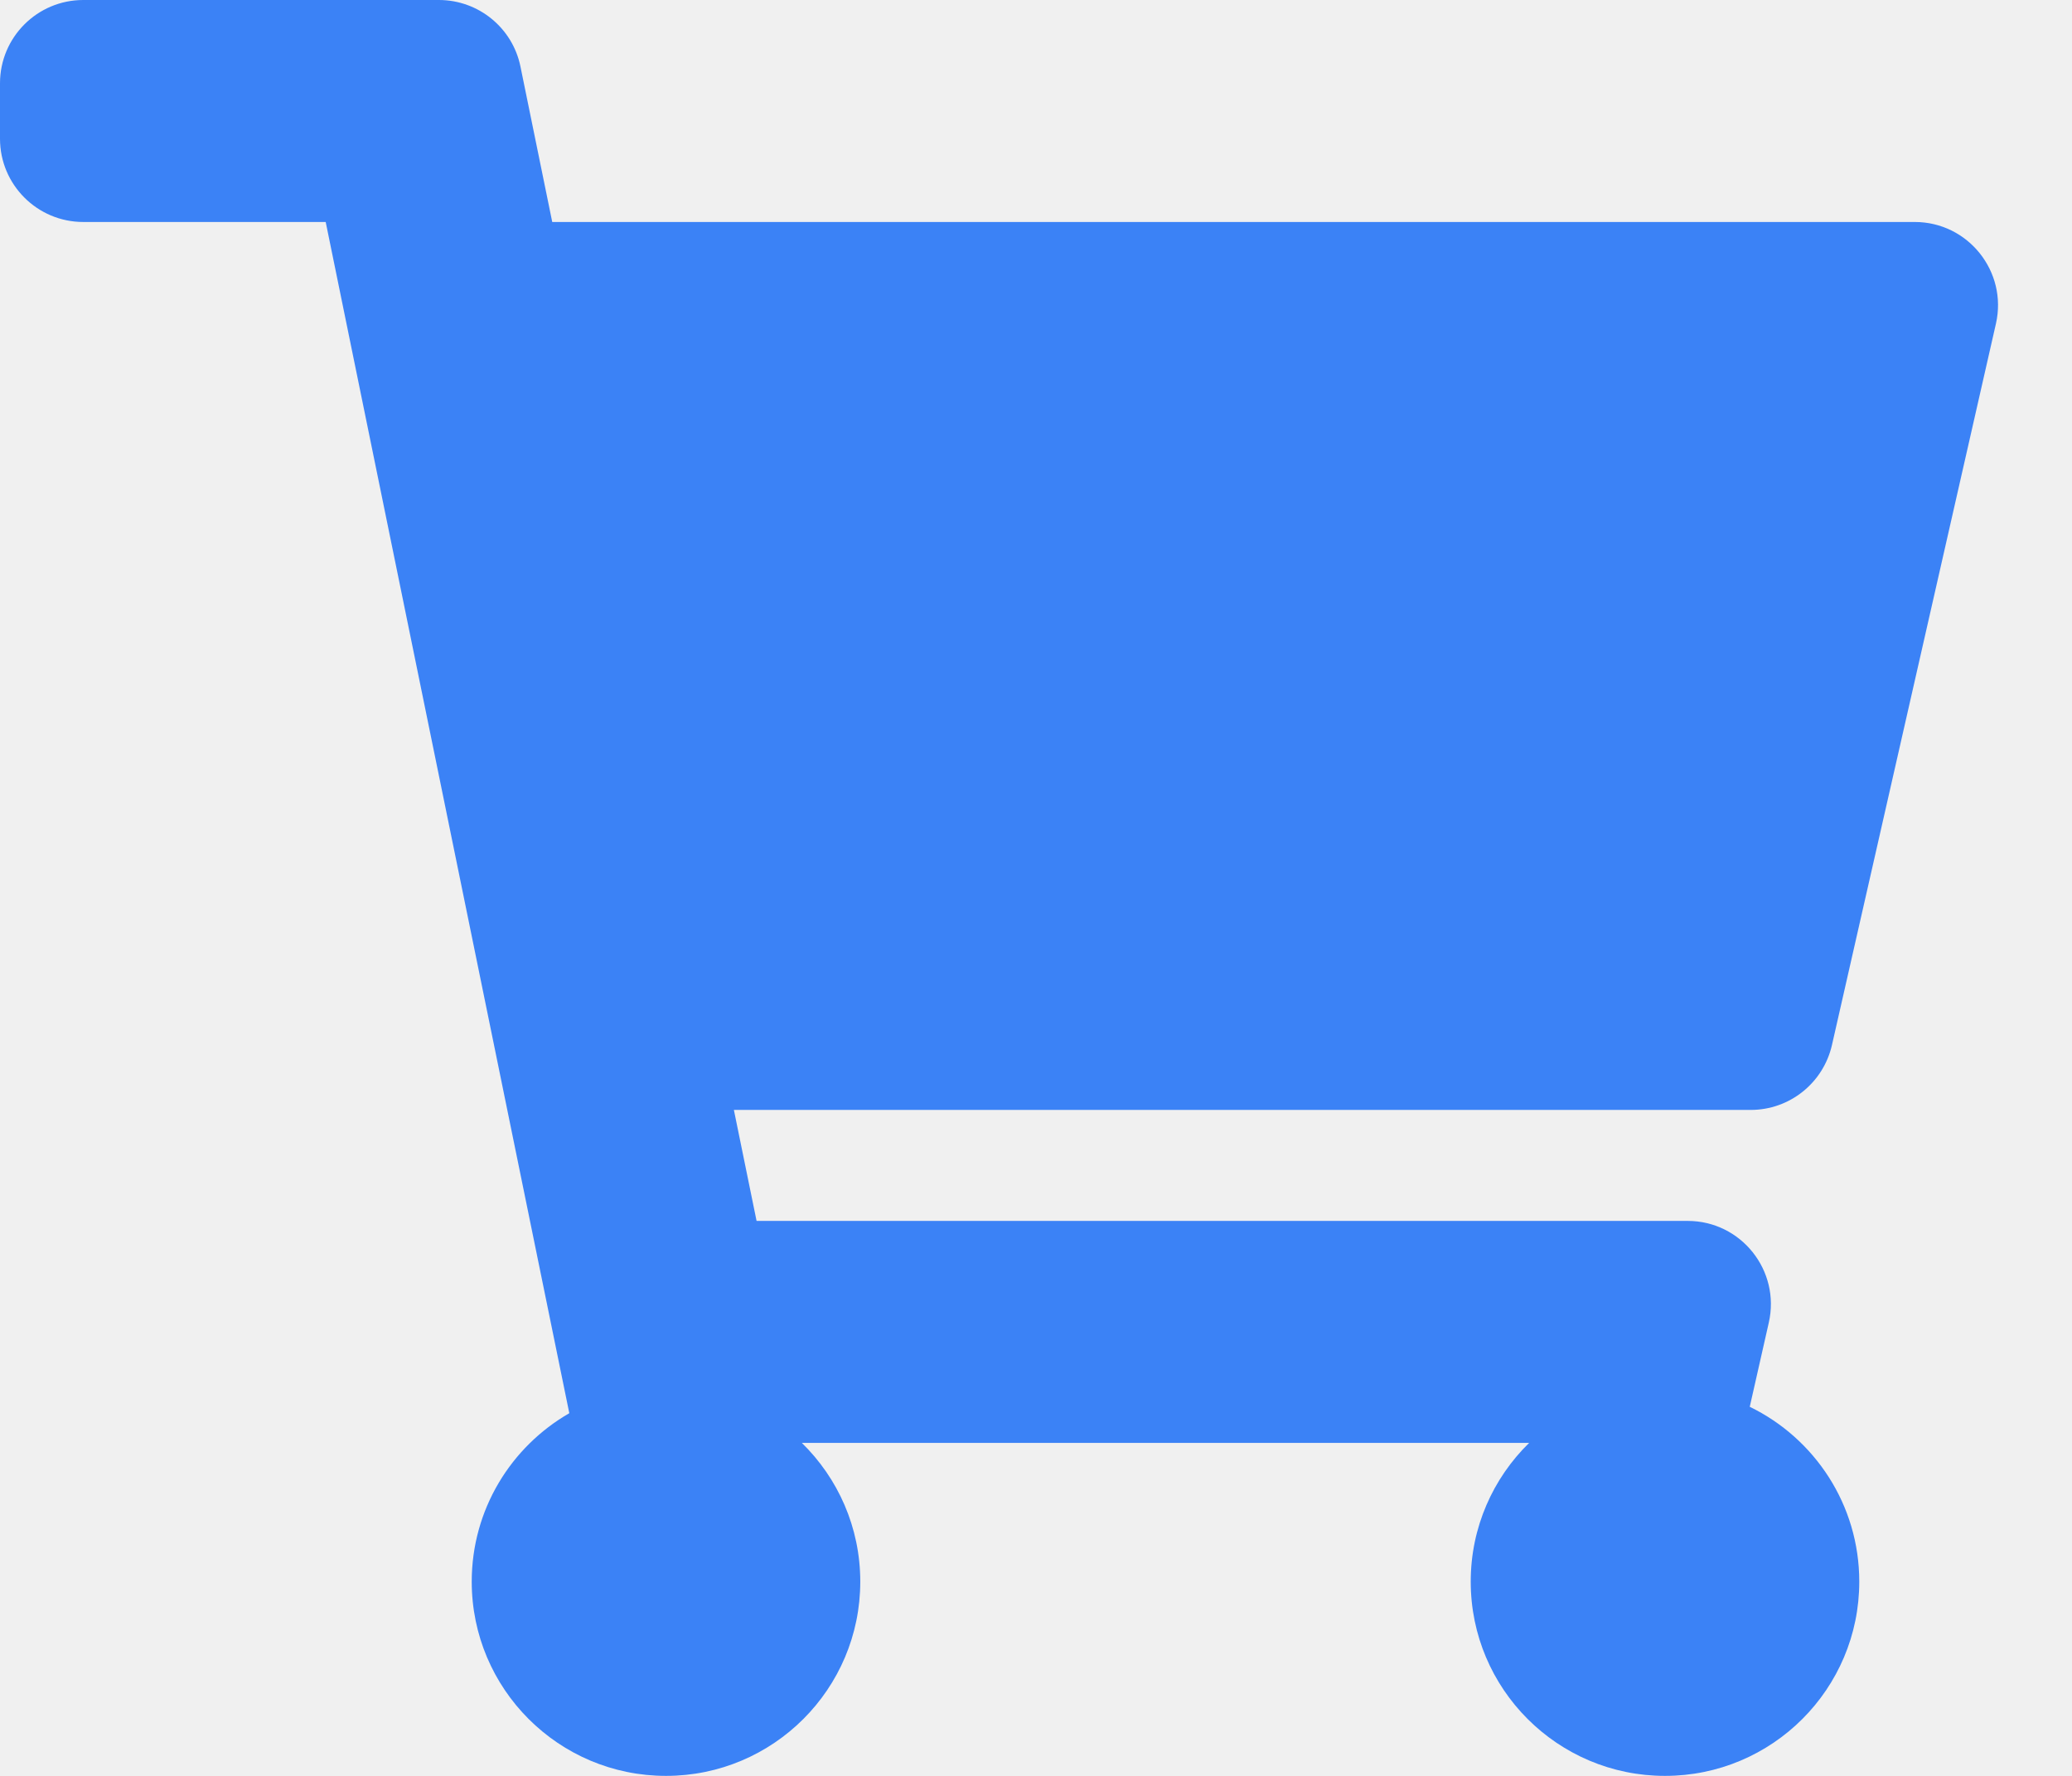
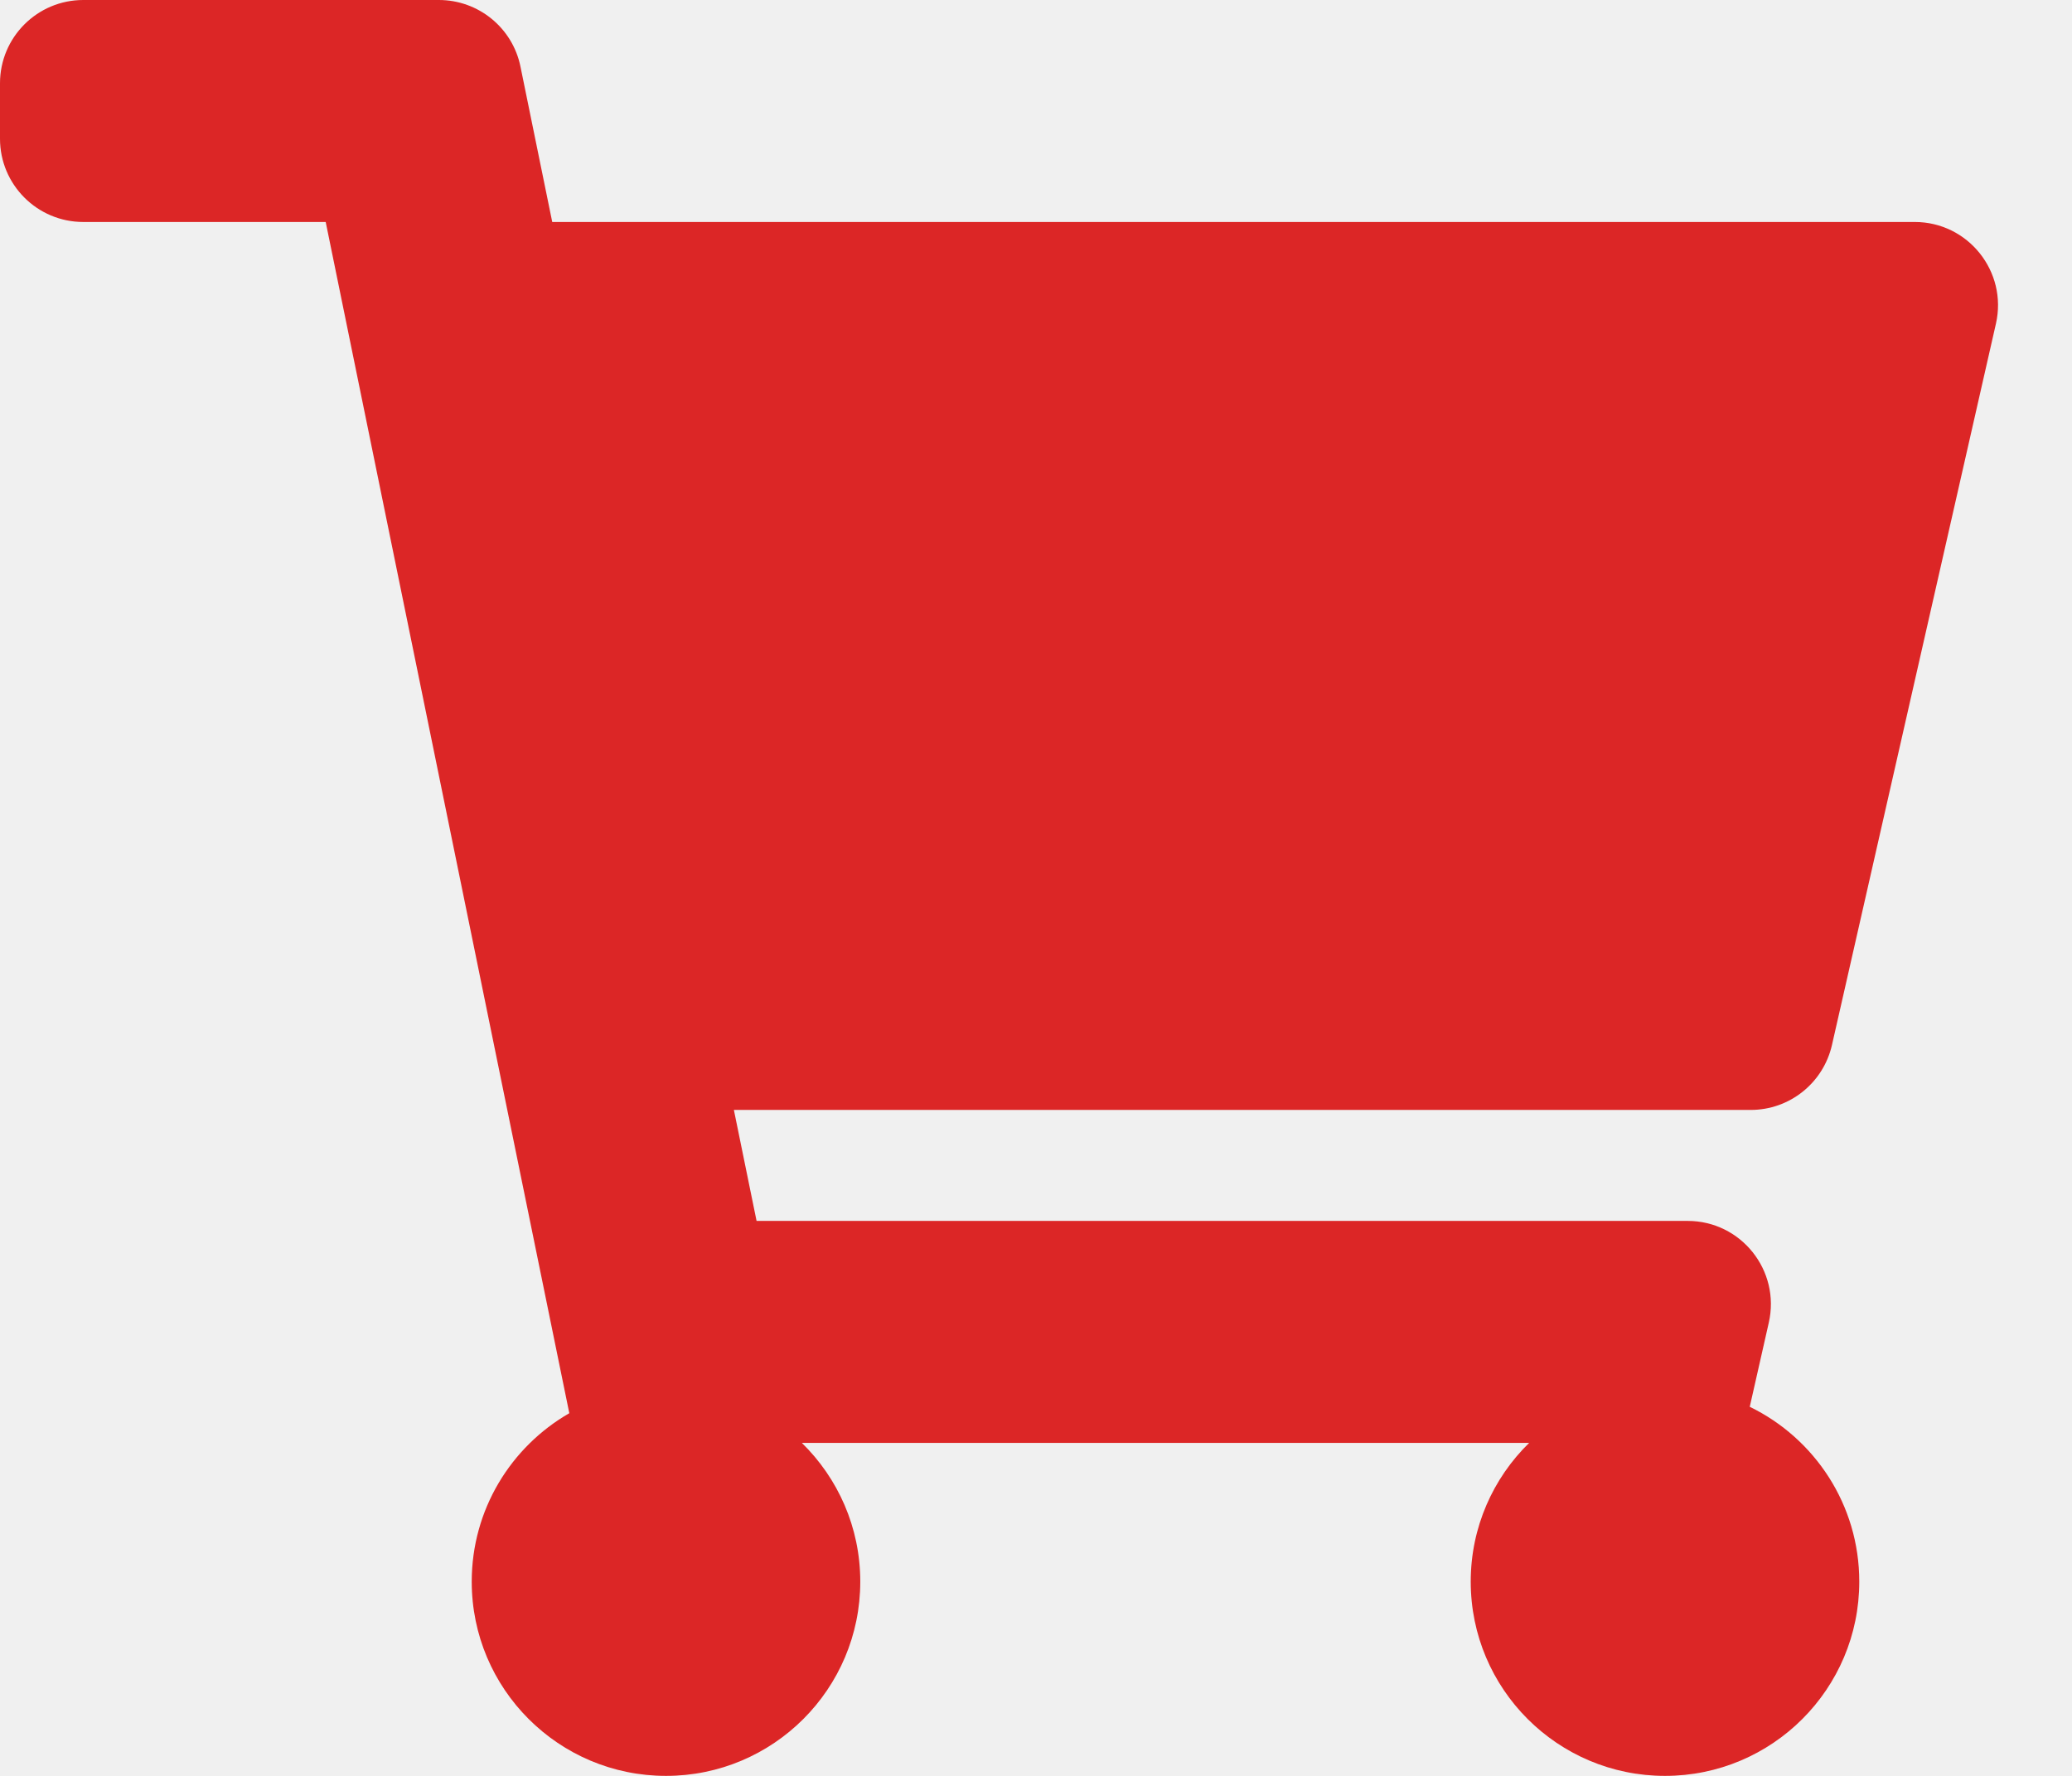
<svg xmlns="http://www.w3.org/2000/svg" width="21" height="18" viewBox="0 0 21 18" fill="none">
  <g clip-path="url(#clip0_10_102)">
-     <path d="M18.567 10.593L20.229 3.281C20.349 2.753 19.947 2.25 19.406 2.25H5.597L5.275 0.675C5.195 0.282 4.849 0 4.448 0H0.844C0.378 0 0 0.378 0 0.844V1.406C0 1.872 0.378 2.25 0.844 2.25H3.301L5.77 14.324C5.179 14.664 4.781 15.301 4.781 16.031C4.781 17.119 5.663 18 6.75 18C7.837 18 8.719 17.119 8.719 16.031C8.719 15.48 8.492 14.982 8.127 14.625H15.498C15.133 14.982 14.906 15.48 14.906 16.031C14.906 17.119 15.788 18 16.875 18C17.962 18 18.844 17.119 18.844 16.031C18.844 15.252 18.391 14.578 17.734 14.259L17.927 13.406C18.047 12.878 17.646 12.375 17.105 12.375H7.668L7.438 11.25H17.744C18.138 11.25 18.479 10.977 18.567 10.593Z" fill="#3b82f6" />
+     <path d="M18.567 10.593L20.229 3.281C20.349 2.753 19.947 2.25 19.406 2.25H5.597L5.275 0.675C5.195 0.282 4.849 0 4.448 0H0.844C0.378 0 0 0.378 0 0.844V1.406C0 1.872 0.378 2.25 0.844 2.25H3.301L5.77 14.324C5.179 14.664 4.781 15.301 4.781 16.031C4.781 17.119 5.663 18 6.75 18C7.837 18 8.719 17.119 8.719 16.031C8.719 15.48 8.492 14.982 8.127 14.625H15.498C15.133 14.982 14.906 15.48 14.906 16.031C14.906 17.119 15.788 18 16.875 18C17.962 18 18.844 17.119 18.844 16.031C18.844 15.252 18.391 14.578 17.734 14.259L17.927 13.406C18.047 12.878 17.646 12.375 17.105 12.375H7.668L7.438 11.25H17.744C18.138 11.25 18.479 10.977 18.567 10.593Z" fill="#dc2626" />
  </g>
  <defs>
    <clipPath id="clip0_10_102">
      <rect width="20.25" height="18" fill="white" />
    </clipPath>
  </defs>
</svg>
